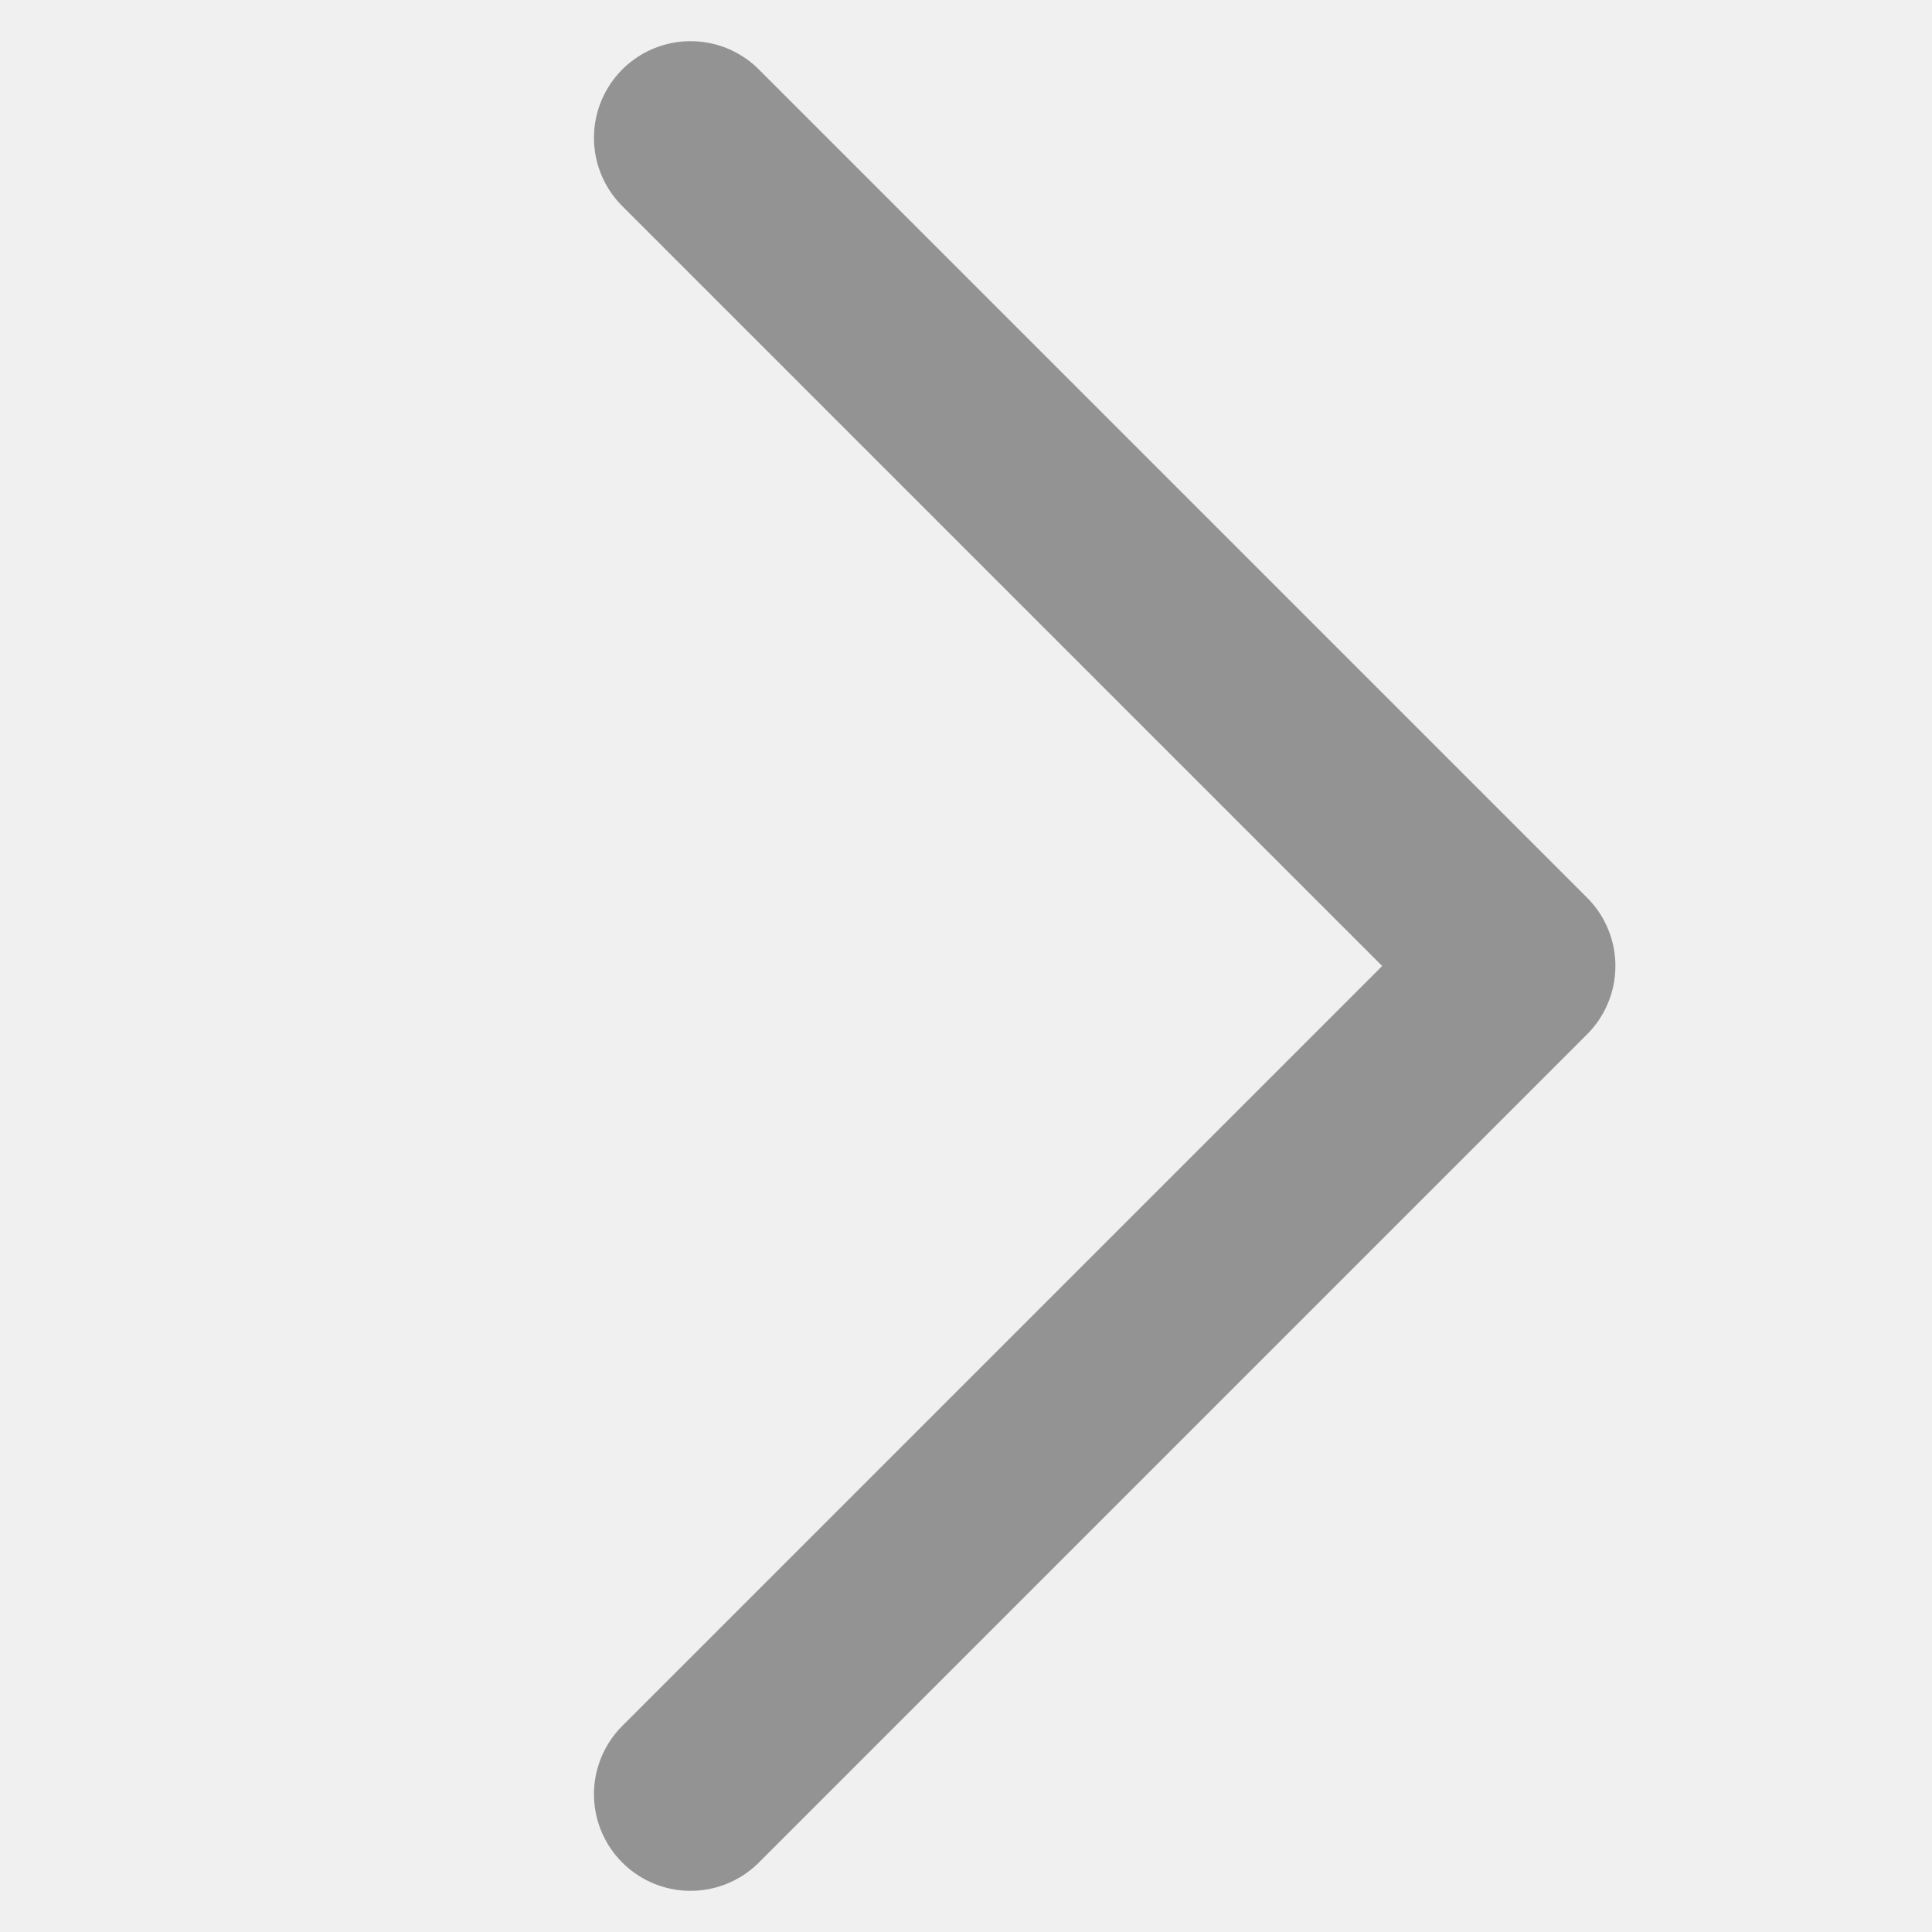
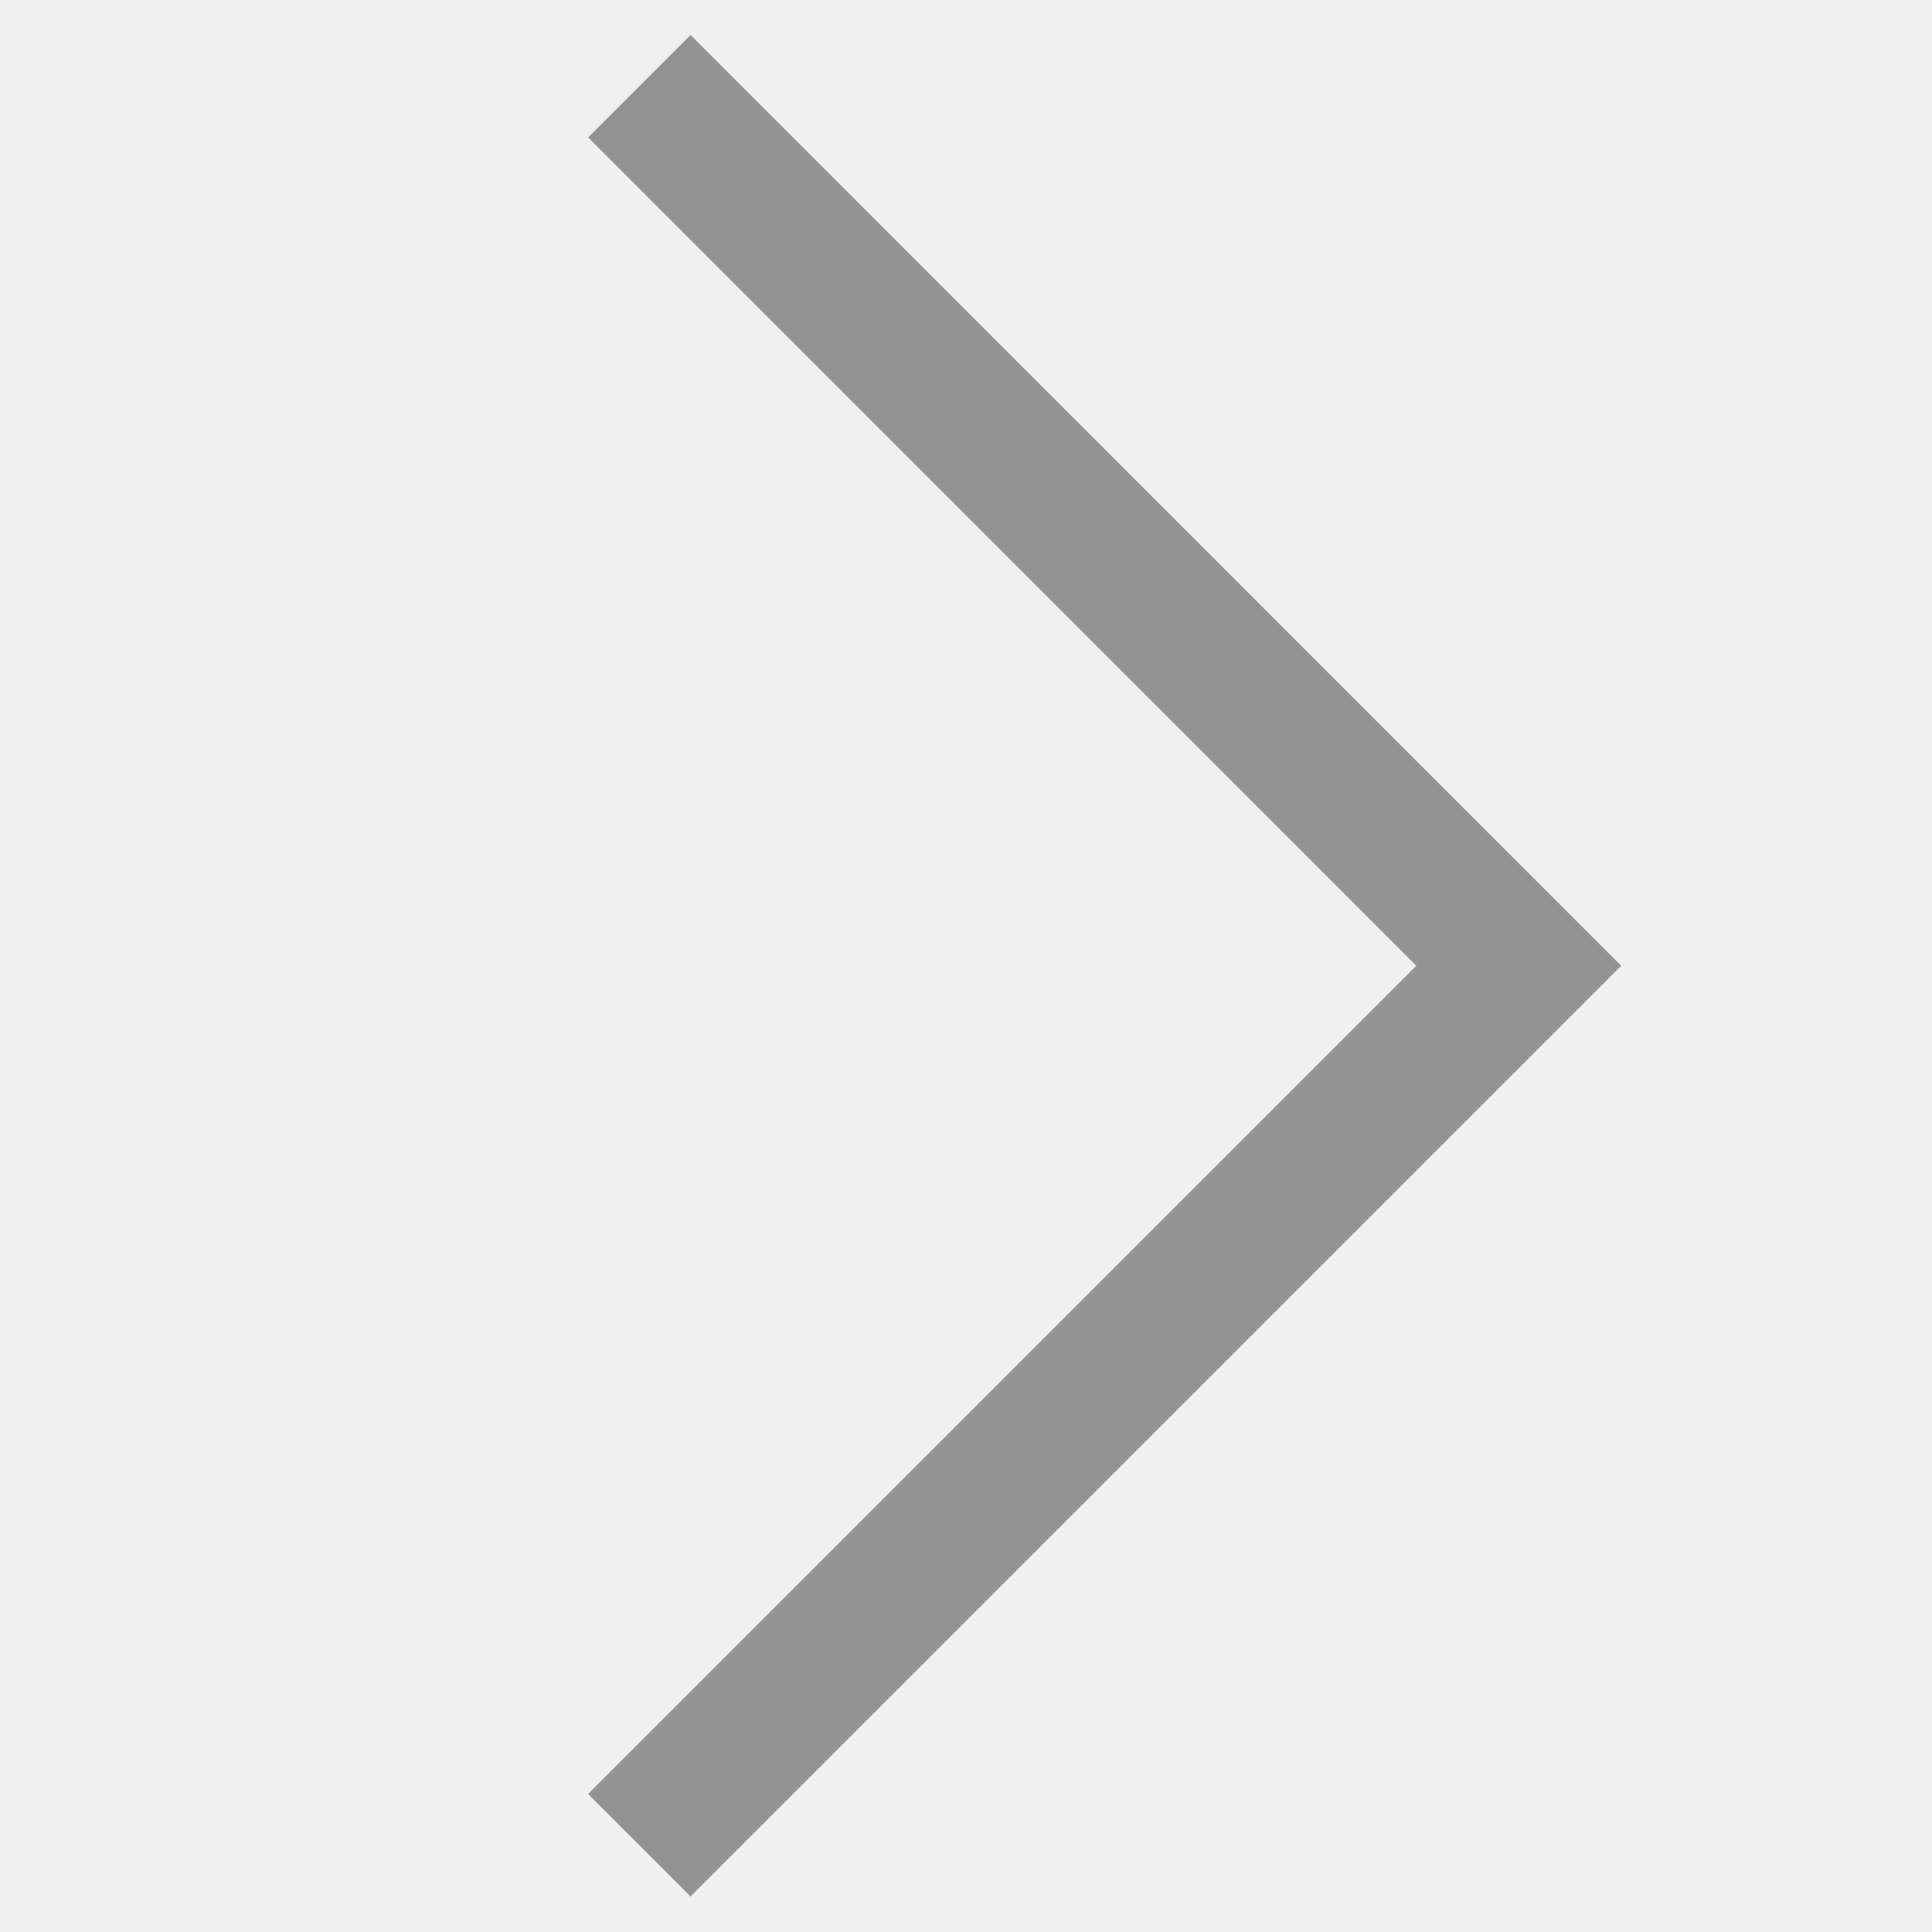
<svg xmlns="http://www.w3.org/2000/svg" width="16" height="16" viewBox="0 0 16 16" fill="none">
-   <g clip-path="url(#clip0_2331_44045)">
-     <path d="M5.719 14.859L12.578 8L5.719 1.141" stroke="#939393" stroke-width="1.6" stroke-linecap="round" stroke-linejoin="round" />
+   <g clip-path="url(#clip0_475_2804)">
+     <path d="M5.719 14.857L12.578 7.998L5.719 1.138" stroke="#939393" stroke-width="1.2" stroke-linecap="square" />
  </g>
  <defs>
-     <clipPath id="clip0_2331_44045">
+     <clipPath id="clip0_475_2804">
      <rect width="16" height="16" fill="white" transform="translate(0 16) rotate(-90)" />
    </clipPath>
  </defs>
</svg>
